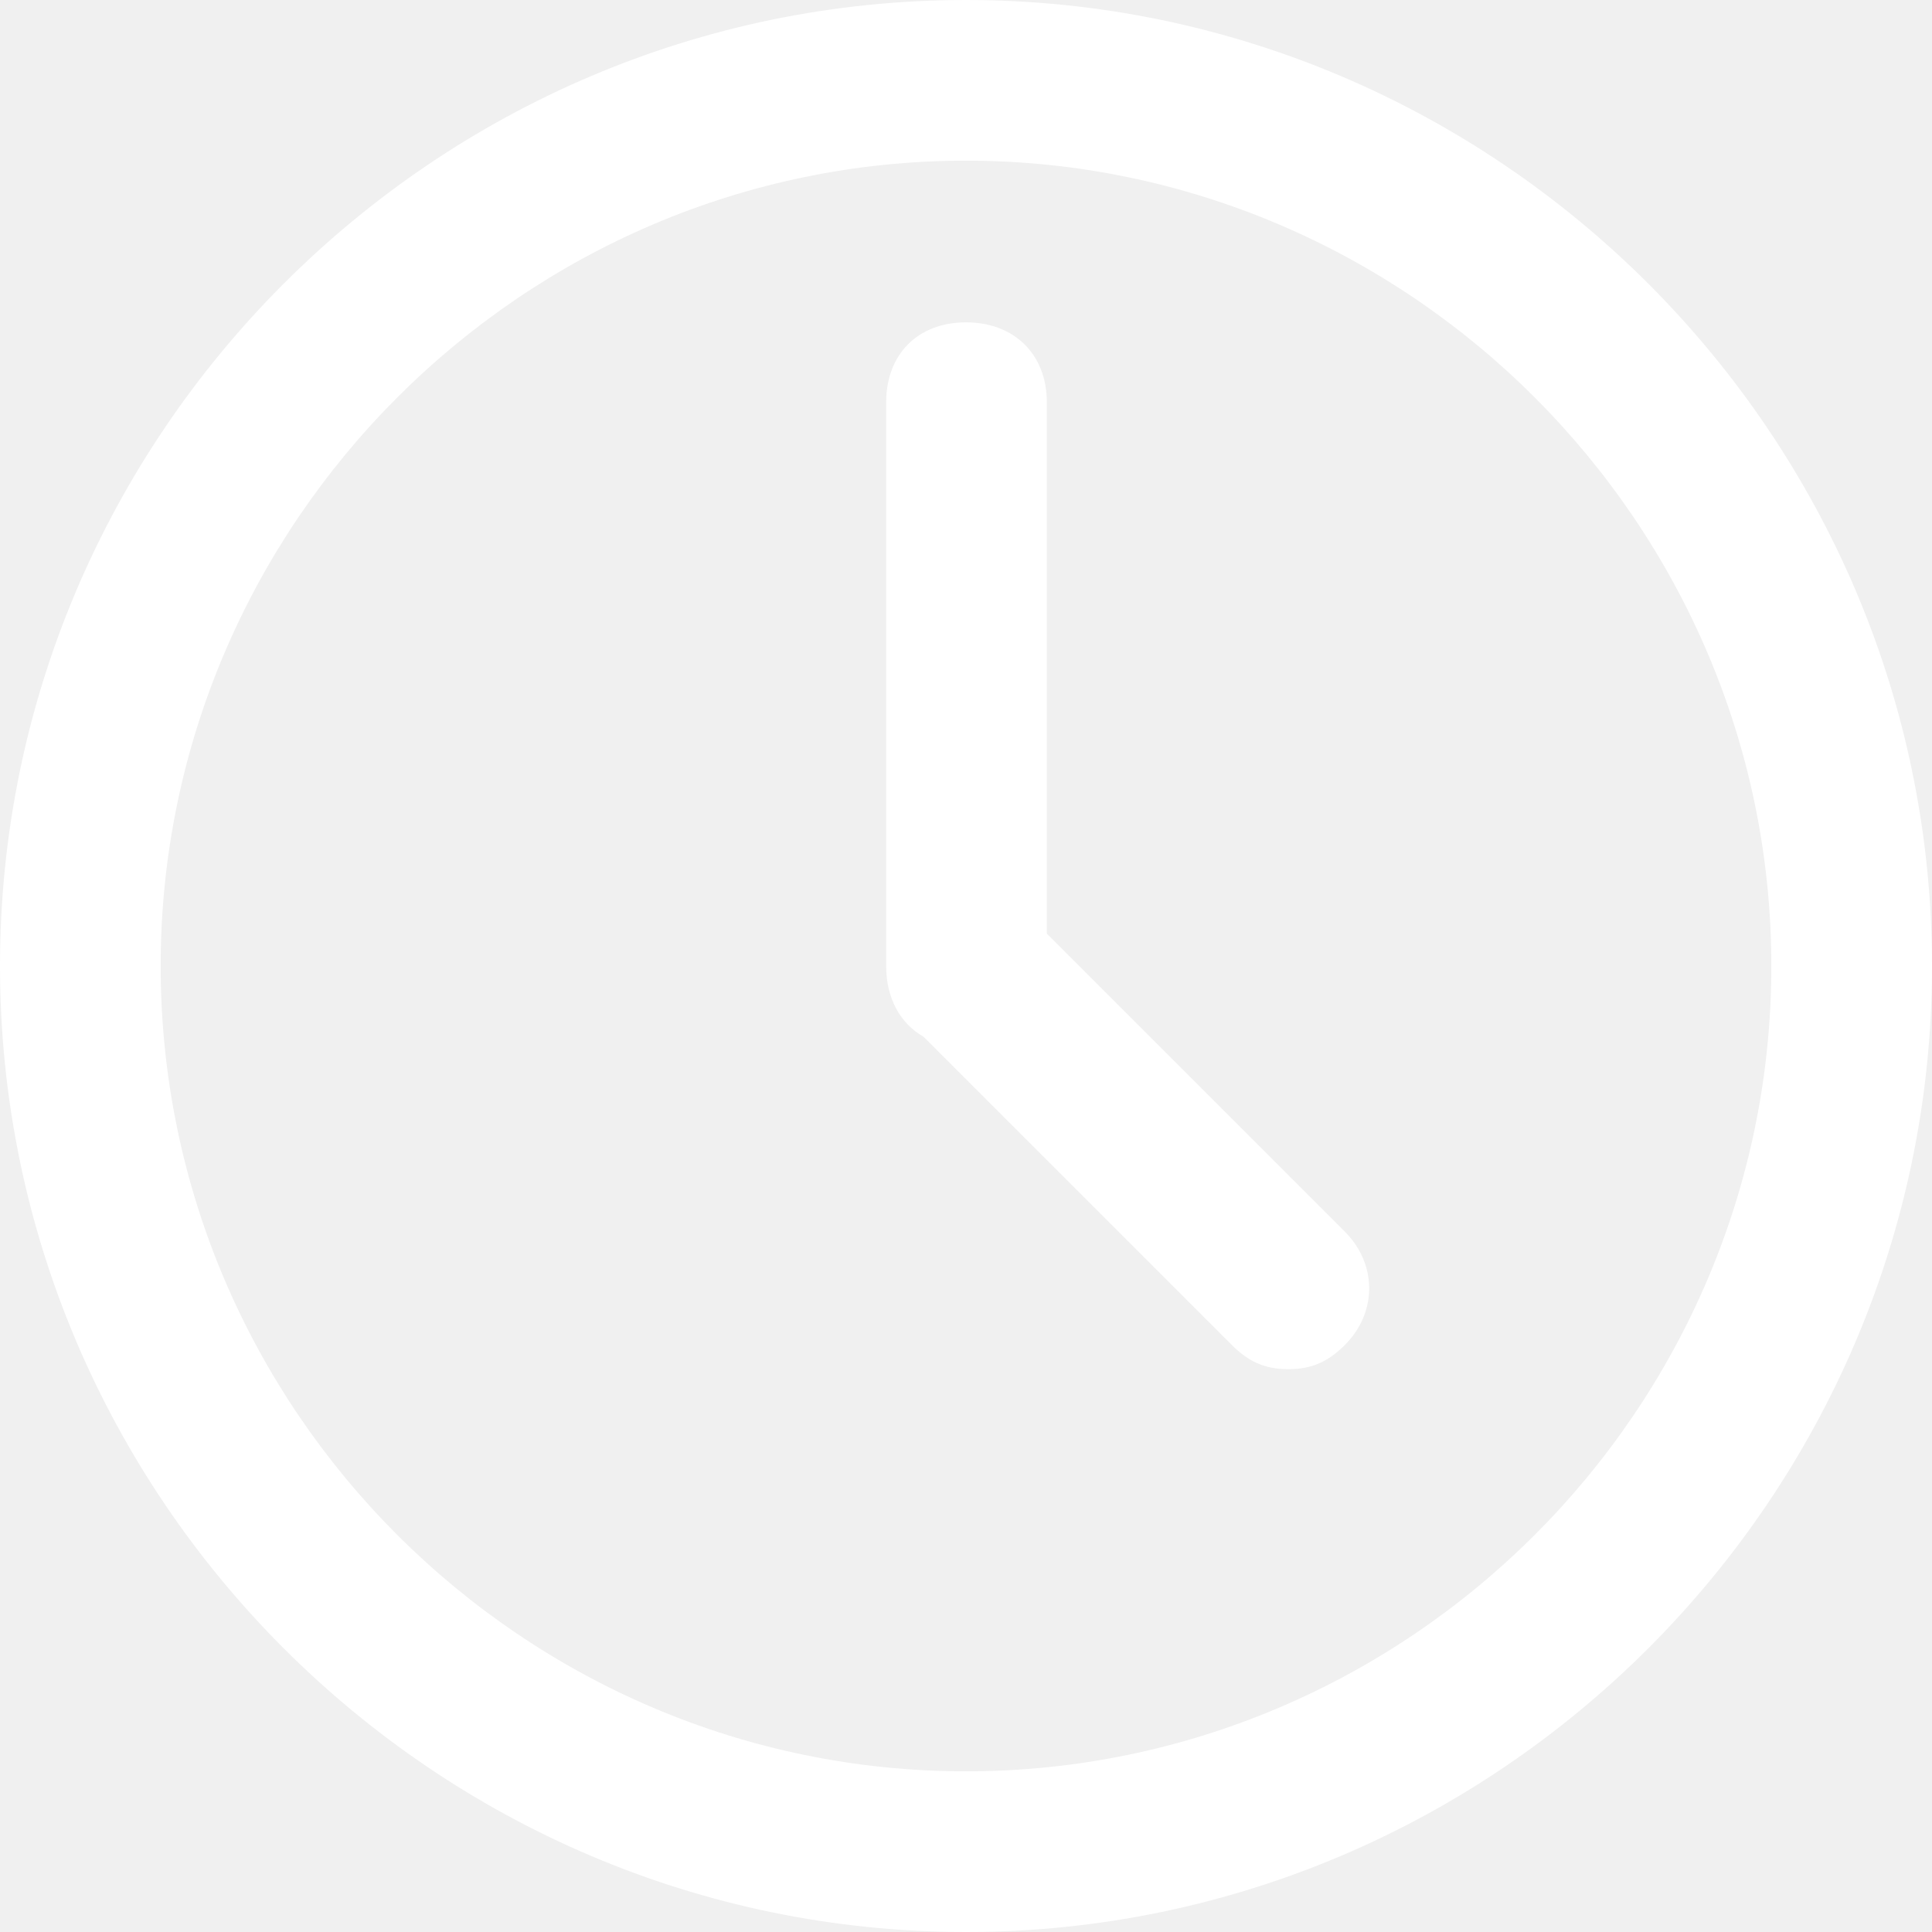
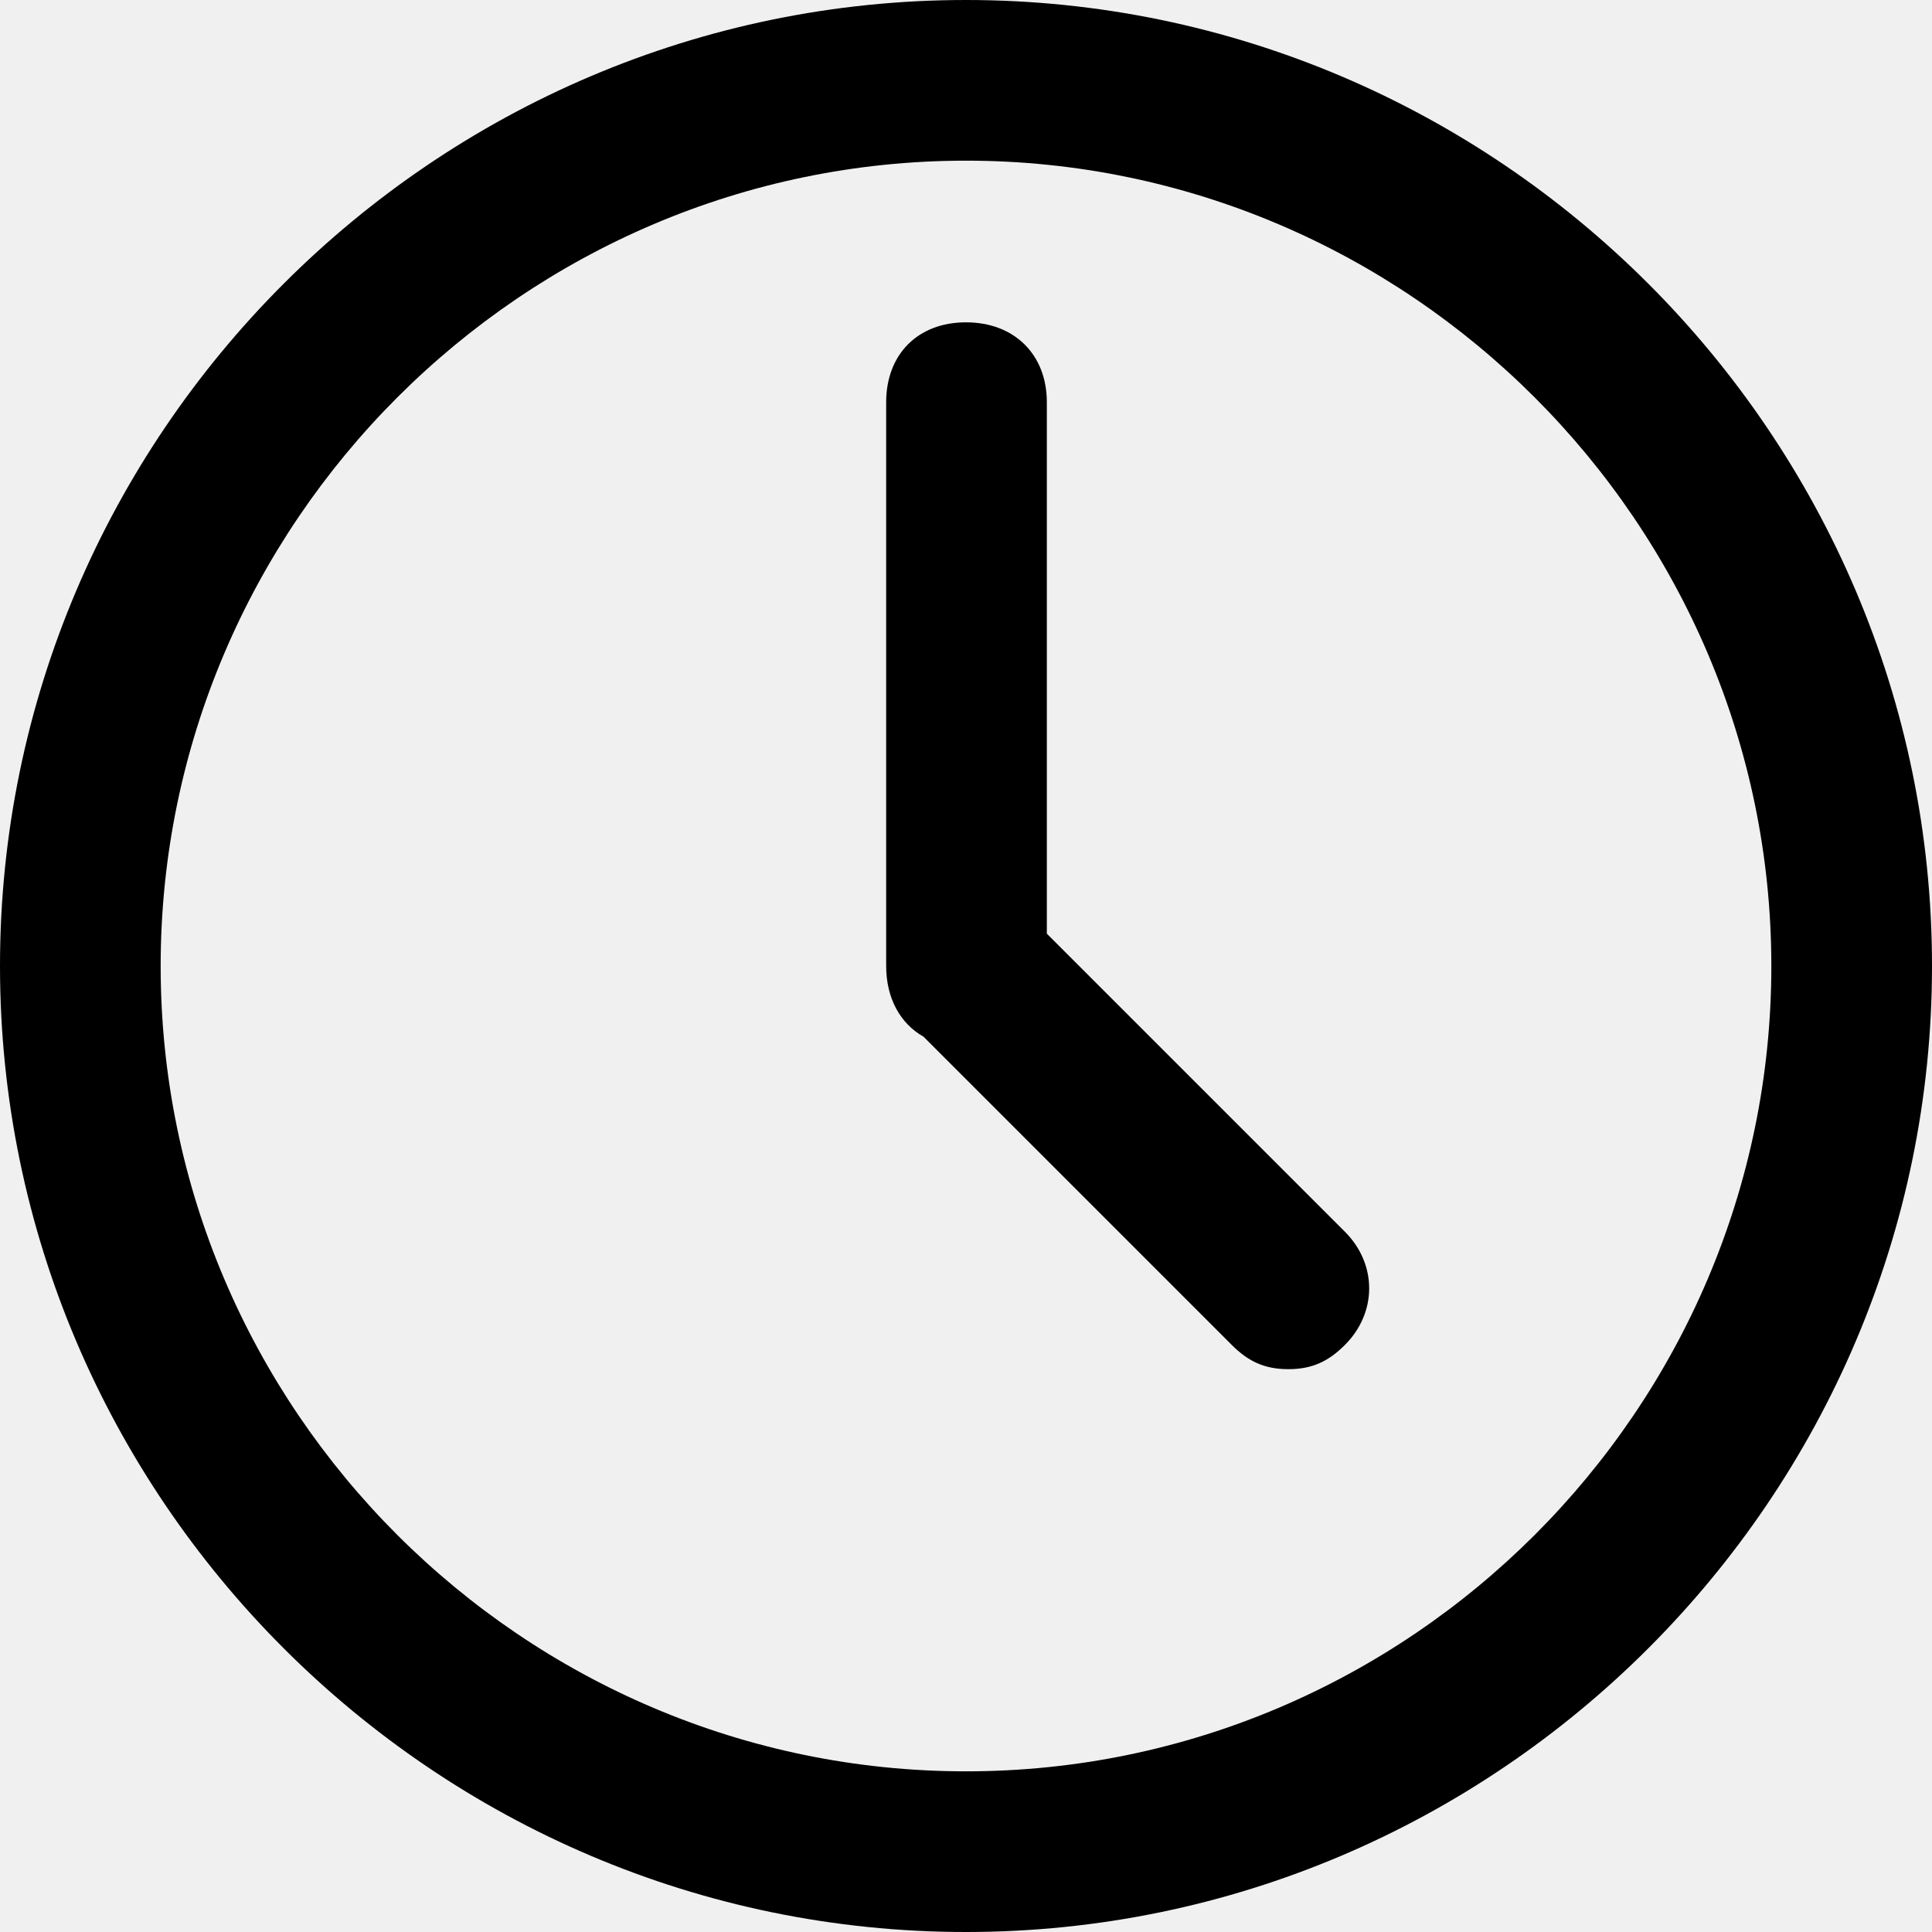
- <svg xmlns="http://www.w3.org/2000/svg" xml:space="preserve" width="48px" height="48px" version="1.1" style="shape-rendering:geometricPrecision; text-rendering:geometricPrecision; image-rendering:optimizeQuality; fill-rule:evenodd; clip-rule:evenodd" viewBox="0 0 19.12 19.12">
-   <defs>
-     <style type="text/css">
+ <svg xmlns="http://www.w3.org/2000/svg" xml:space="preserve" width="48px" height="48px" version="1.1" style="shape-rendering:geometricPrecision; text-rendering:geometricPrecision; image-rendering:optimizeQuality; fill-rule:evenodd; clip-rule:evenodd" viewBox="0 0 19.12 19.12" id="svg6753">
+   <defs id="defs6747">
+     <style type="text/css" id="style6745">
   
    .fil0 {fill:white;fill-rule:nonzero}
   
  </style>
  </defs>
  <g id="Layer_x0020_1">
-     <path class="fil0" d="M9.56 19.12c-5.26,0 -9.56,-4.3 -9.56,-9.56 0,-5.26 4.3,-9.56 9.56,-9.56 5.26,0 9.56,4.3 9.56,9.56 0,5.26 -4.3,9.56 -9.56,9.56zm3.19 -5.57c-0.24,0 -0.4,-0.08 -0.56,-0.24l-3.05 -3.05c-0.23,-0.13 -0.37,-0.38 -0.37,-0.7l0 -5.58c0,-0.47 0.31,-0.79 0.79,-0.79 0.48,0 0.8,0.32 0.8,0.79l0 5.26 2.95 2.95c0.32,0.32 0.32,0.8 0,1.12 -0.16,0.16 -0.32,0.24 -0.56,0.24zm-3.19 -11.96c-4.38,0 -7.97,3.59 -7.97,7.97 0,4.39 3.59,7.97 7.97,7.97 4.38,0 7.97,-3.58 7.97,-7.97 0,-4.38 -3.59,-7.97 -7.97,-7.97z" />
+     <path class="fil0" d="M9.56 19.12c-5.26,0 -9.56,-4.3 -9.56,-9.56 0,-5.26 4.3,-9.56 9.56,-9.56 5.26,0 9.56,4.3 9.56,9.56 0,5.26 -4.3,9.56 -9.56,9.56zm3.19 -5.57c-0.24,0 -0.4,-0.08 -0.56,-0.24l-3.05 -3.05c-0.23,-0.13 -0.37,-0.38 -0.37,-0.7l0 -5.58c0,-0.47 0.31,-0.79 0.79,-0.79 0.48,0 0.8,0.32 0.8,0.79l0 5.26 2.95 2.95c0.32,0.32 0.32,0.8 0,1.12 -0.16,0.16 -0.32,0.24 -0.56,0.24zm-3.19 -11.96c-4.38,0 -7.97,3.59 -7.97,7.97 0,4.39 3.59,7.97 7.97,7.97 4.38,0 7.97,-3.58 7.97,-7.97 0,-4.38 -3.59,-7.97 -7.97,-7.97z" id="path6750" style="fill:#000000" />
  </g>
</svg>
